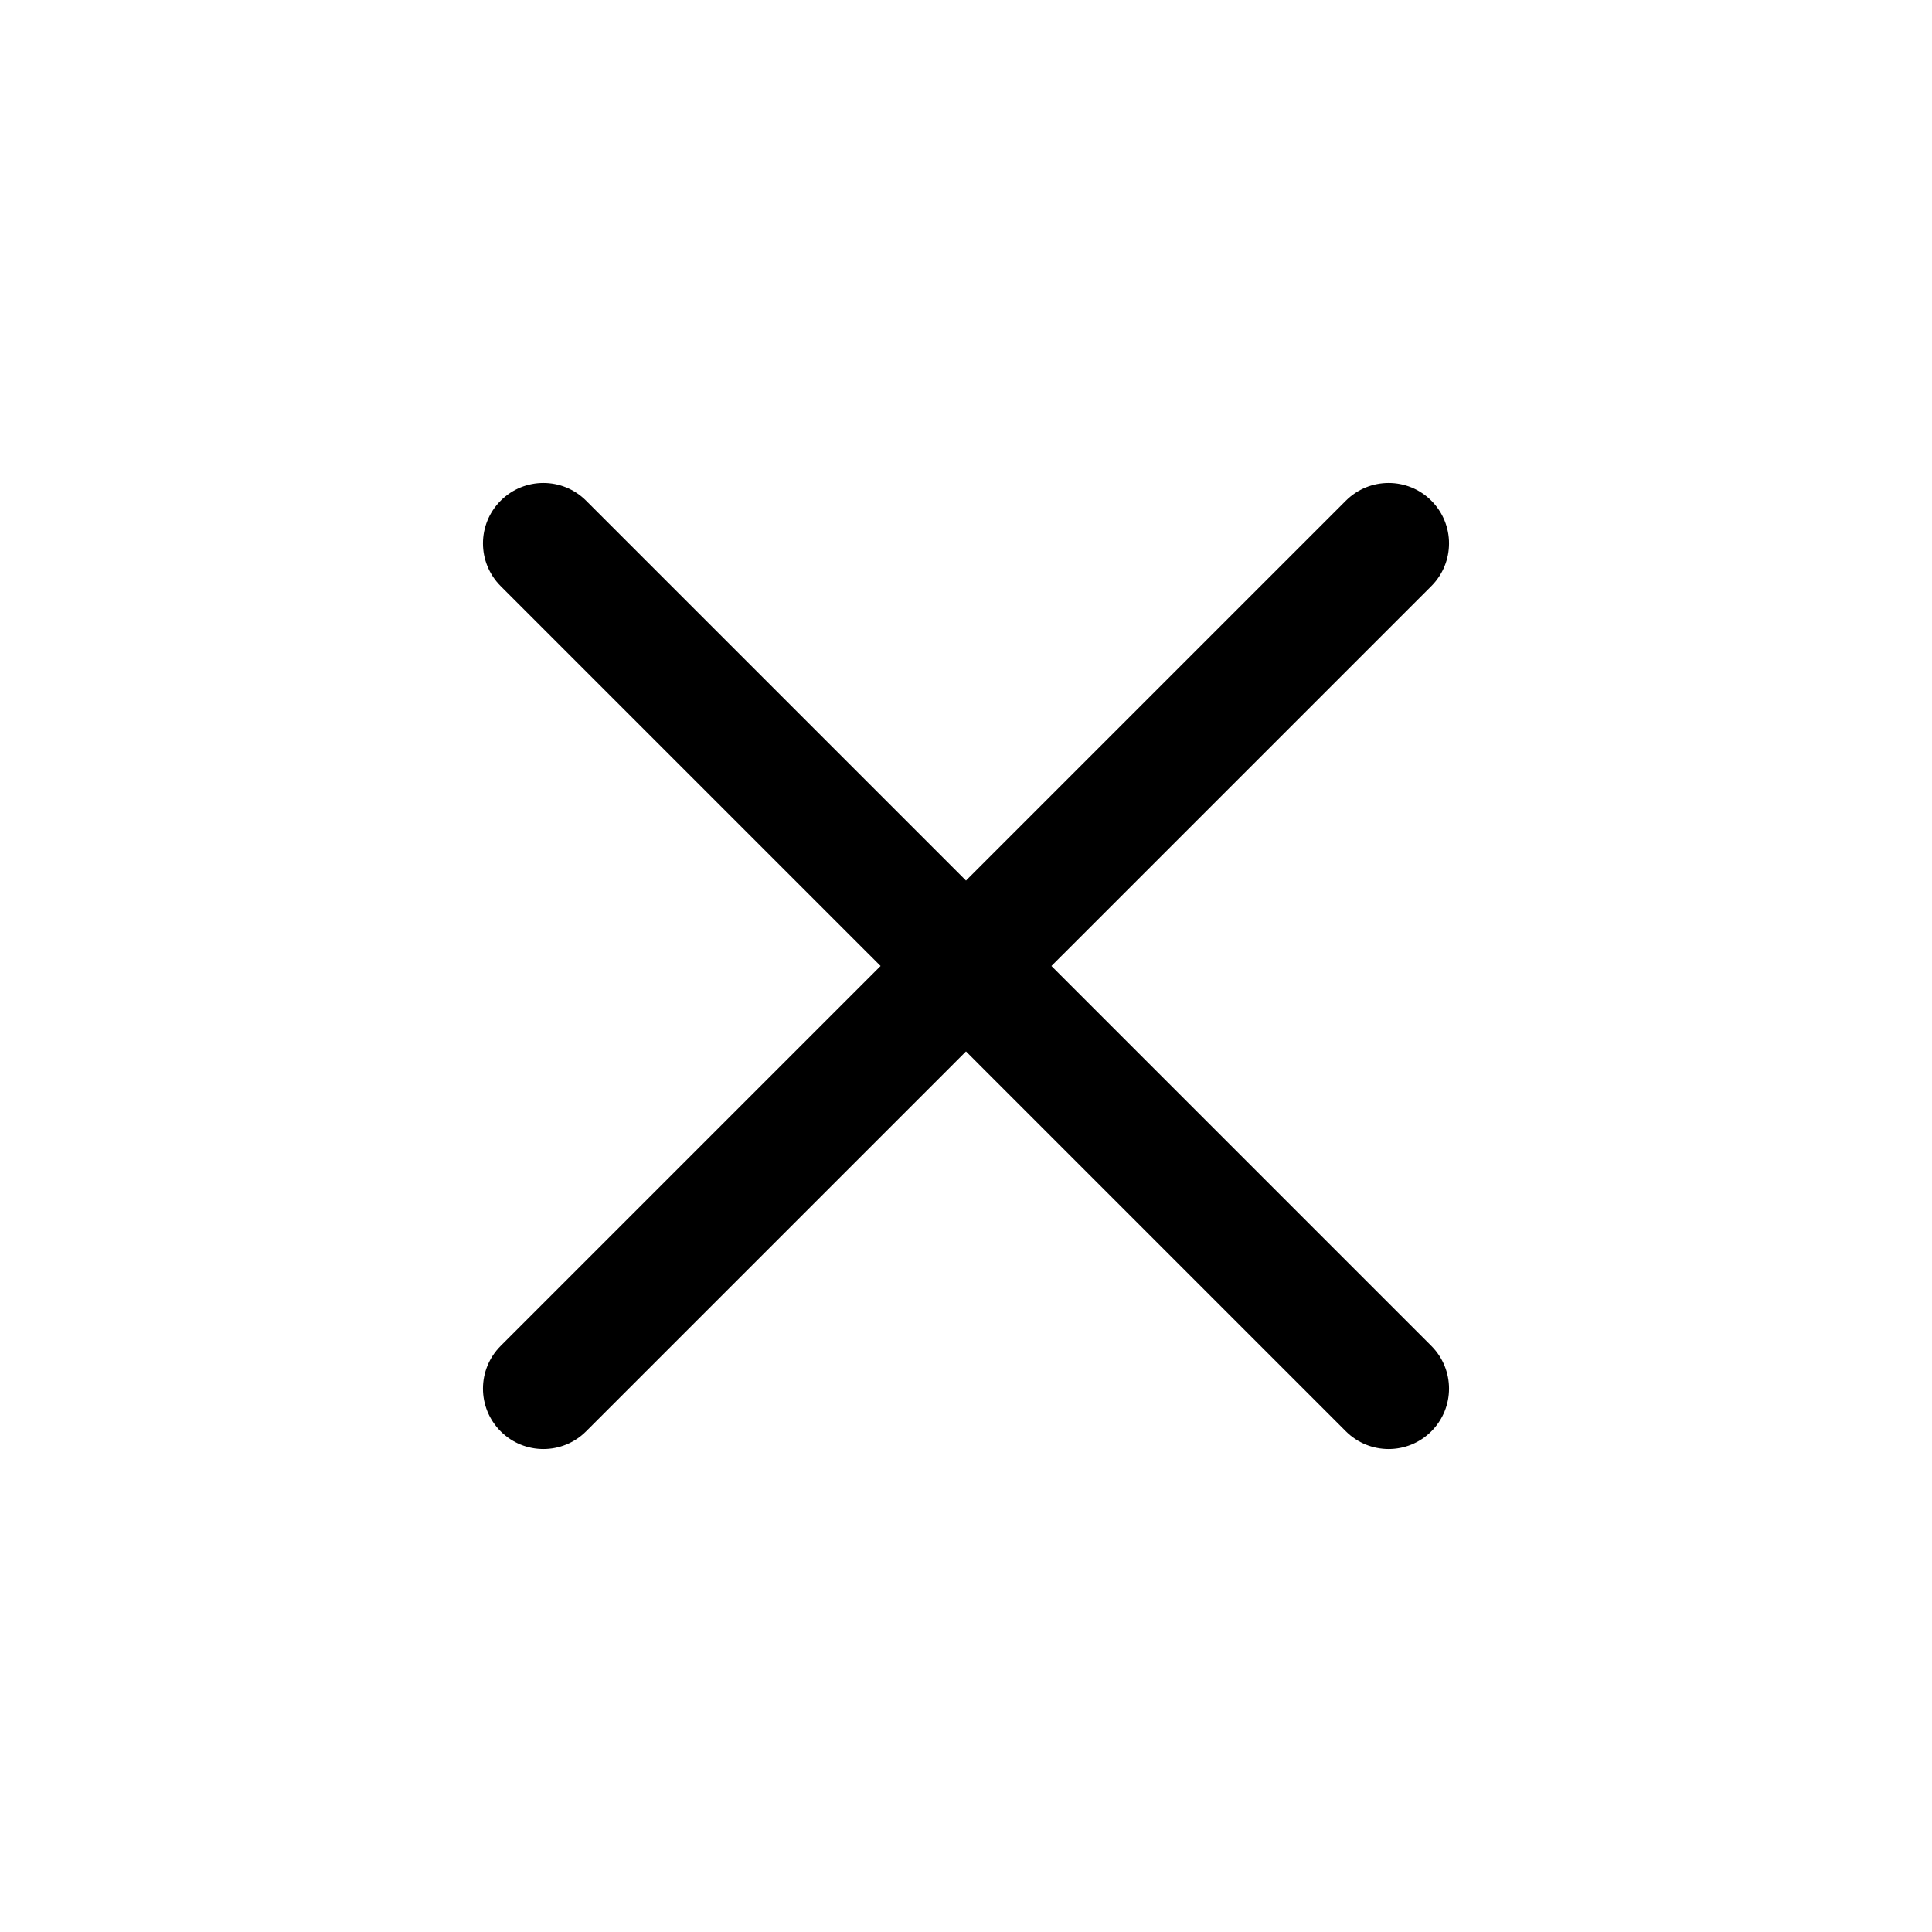
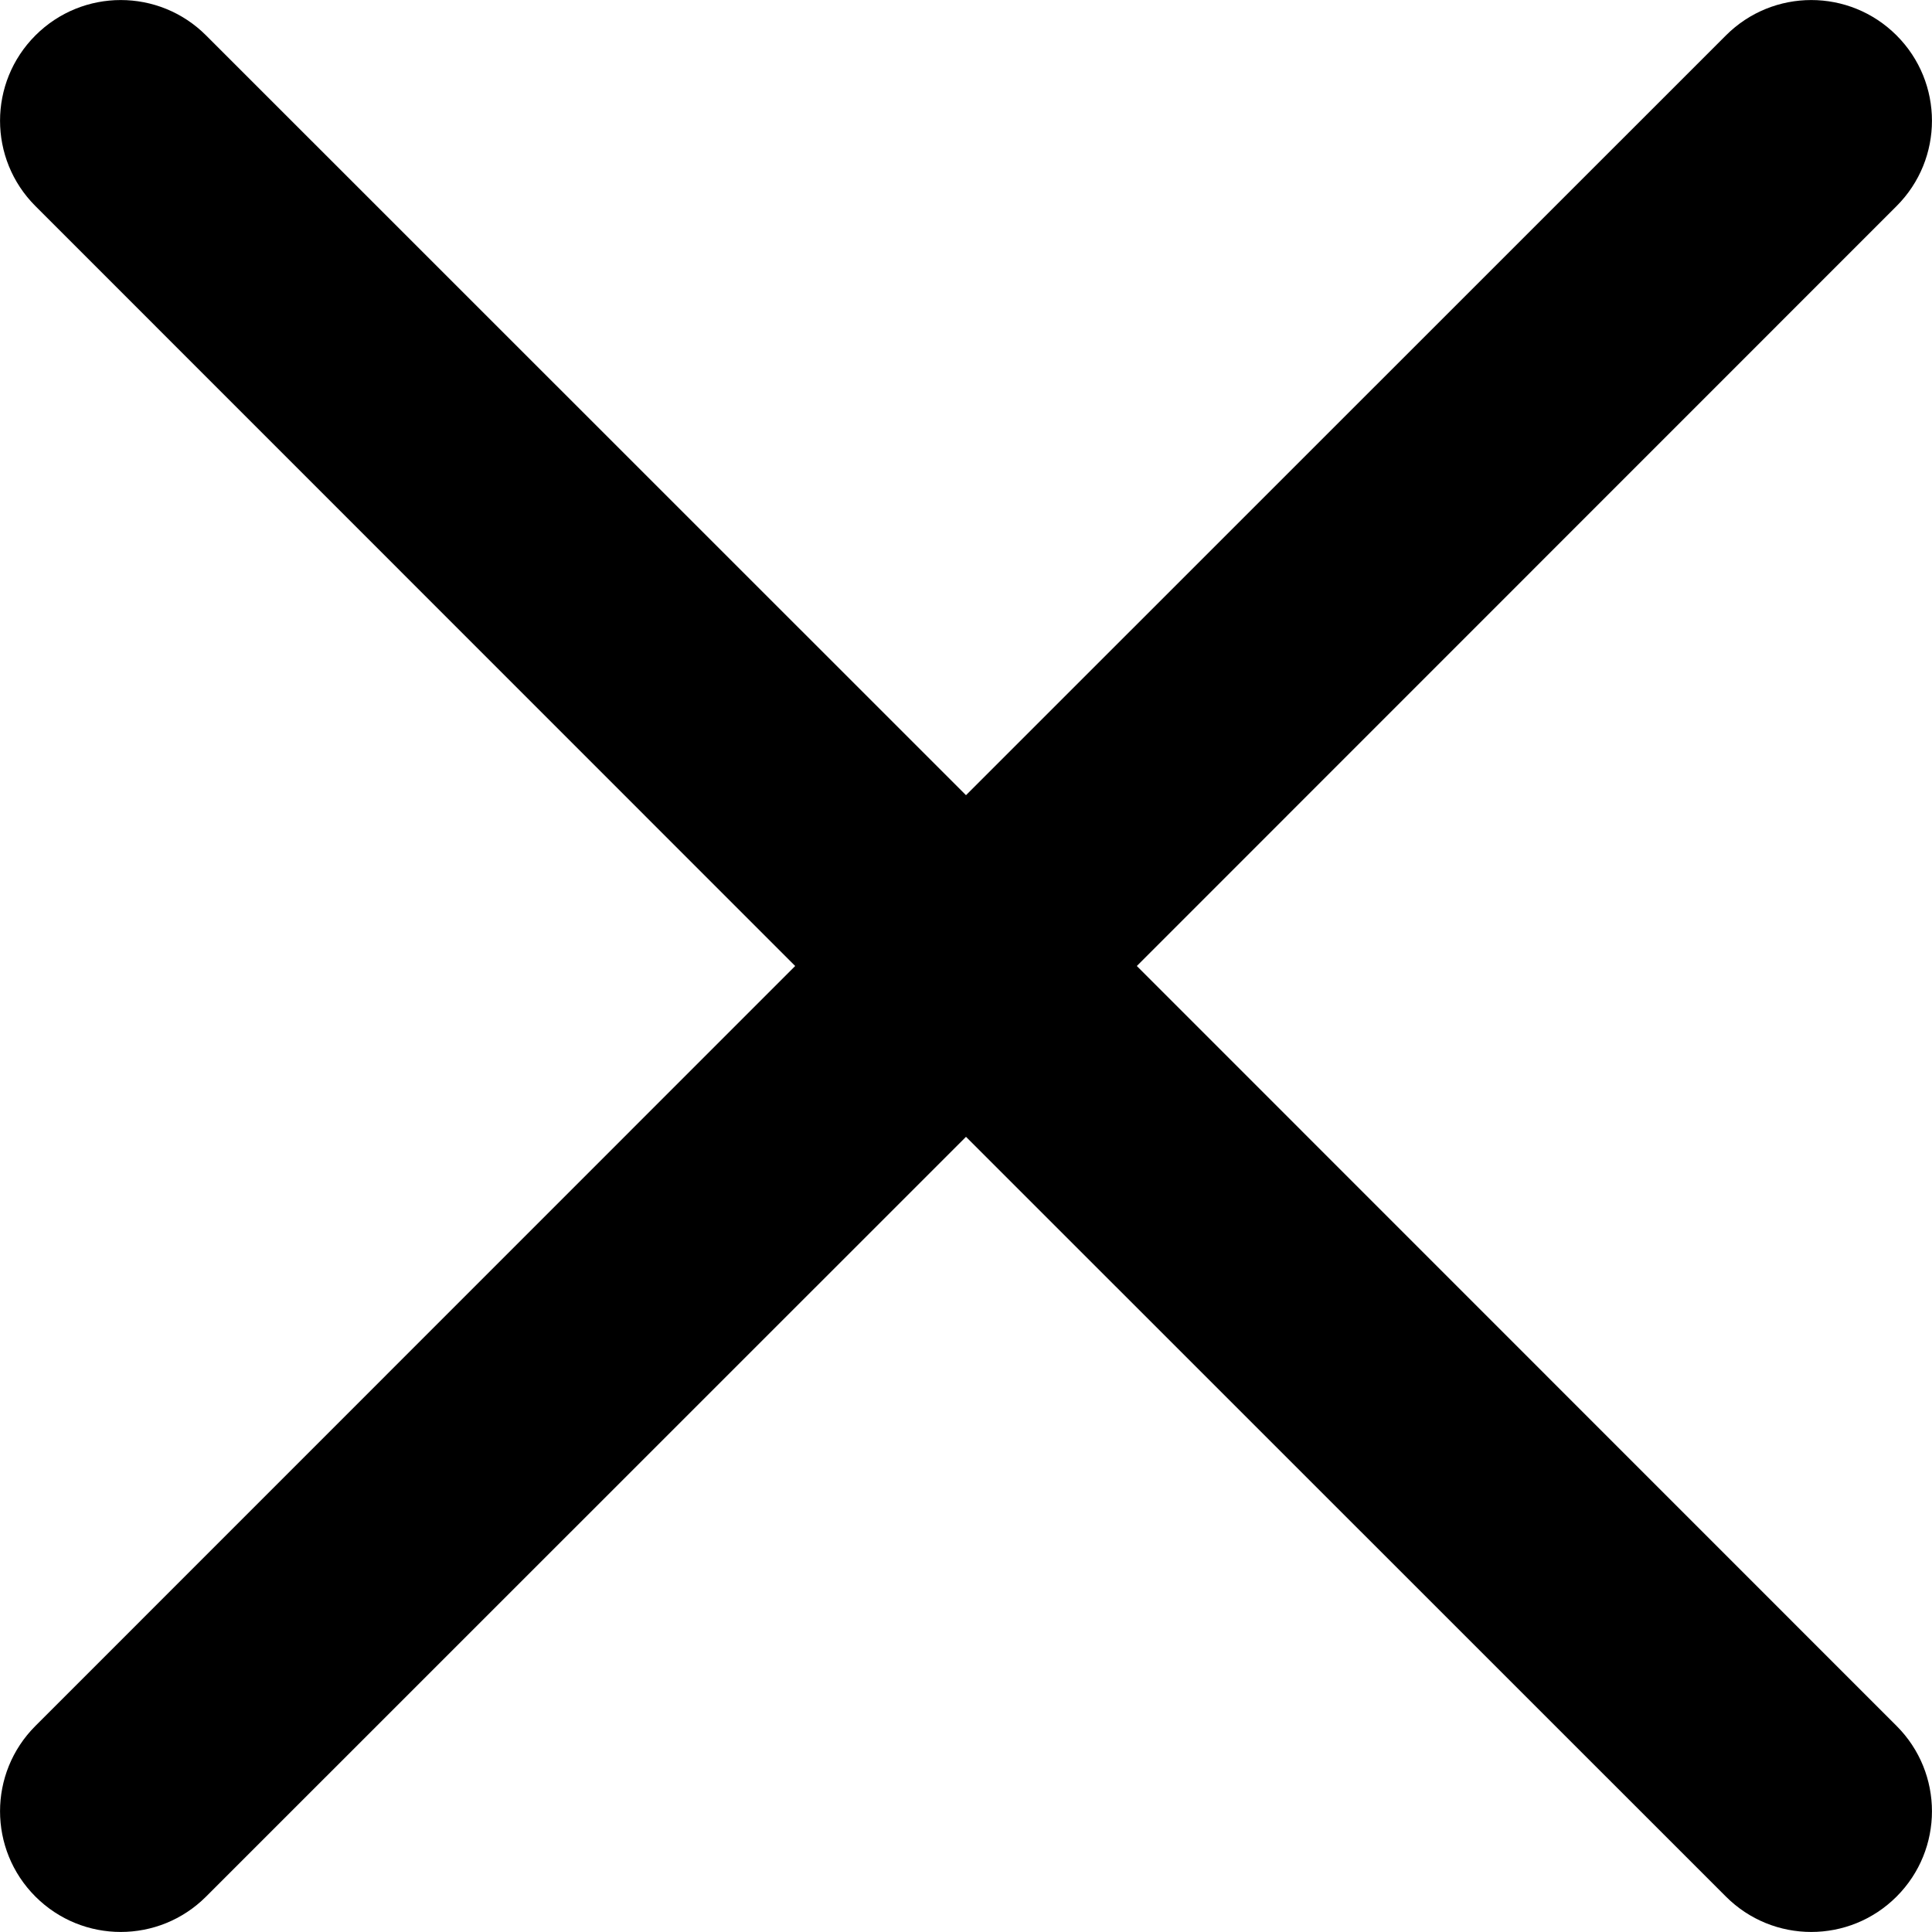
- <svg xmlns="http://www.w3.org/2000/svg" width="14" height="14" viewBox="0 0 14 14" fill="none">
-   <path fill-rule="evenodd" clip-rule="evenodd" d="M4.247 3.628C4.076 3.457 3.799 3.457 3.628 3.628C3.457 3.799 3.457 4.076 3.628 4.247L6.381 7L3.628 9.753C3.457 9.924 3.457 10.201 3.628 10.372C3.799 10.543 4.076 10.543 4.247 10.372L7 7.619L9.753 10.372C9.924 10.543 10.201 10.543 10.372 10.372C10.543 10.201 10.543 9.924 10.372 9.753L7.619 7L10.372 4.247C10.543 4.076 10.543 3.799 10.372 3.628C10.201 3.457 9.924 3.457 9.753 3.628L7 6.381L4.247 3.628Z" fill="currentColor" />
+ <svg xmlns="http://www.w3.org/2000/svg" viewBox="0 0 12 12" fill="none">
+   <path fill-rule="evenodd" clip-rule="evenodd" d="M1.28 0.22C0.987 -0.073 0.513 -0.073 0.22 0.22C-0.073 0.513 -0.073 0.987 0.22 1.28L4.939 6L0.22 10.72C-0.073 11.013 -0.073 11.487 0.22 11.78C0.513 12.073 0.987 12.073 1.28 11.78L6 7.061L10.72 11.78C11.013 12.073 11.487 12.073 11.78 11.78C12.073 11.487 12.073 11.013 11.78 10.72L7.061 6L11.78 1.28C12.073 0.987 12.073 0.513 11.78 0.22C11.487 -0.073 11.013 -0.073 10.72 0.22L6 4.939L1.28 0.22Z" fill="currentColor" />
</svg>
